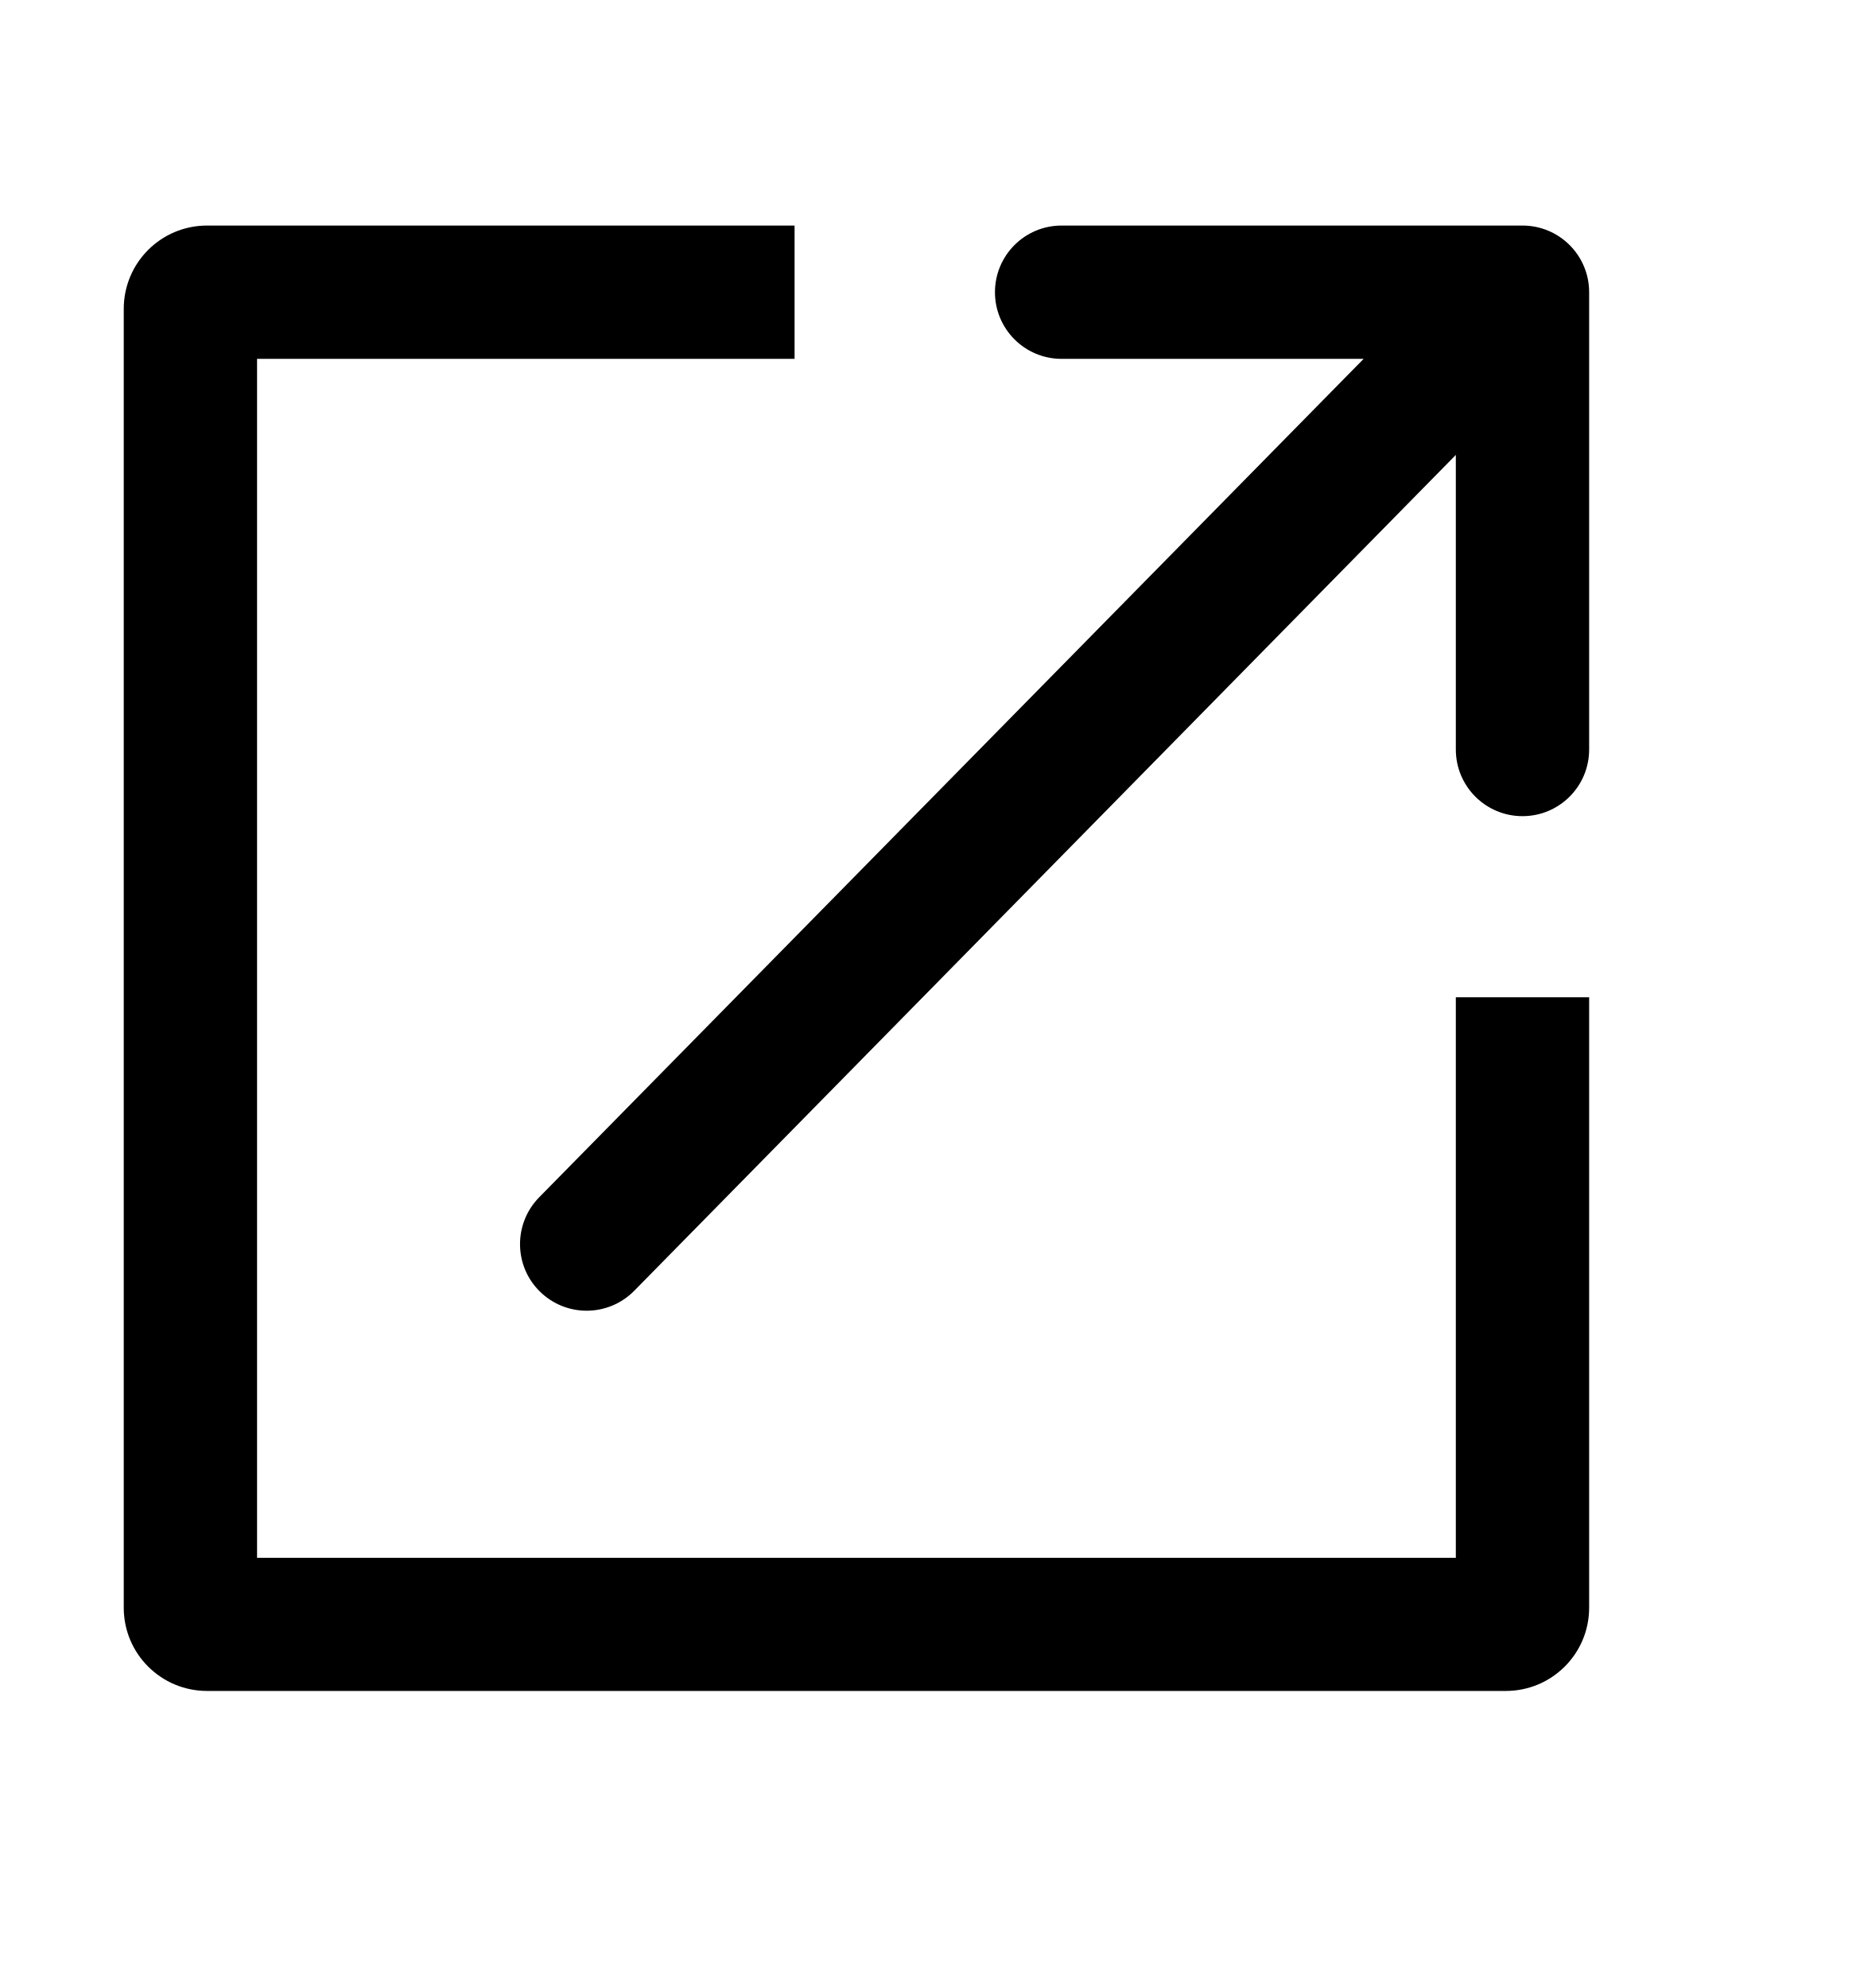
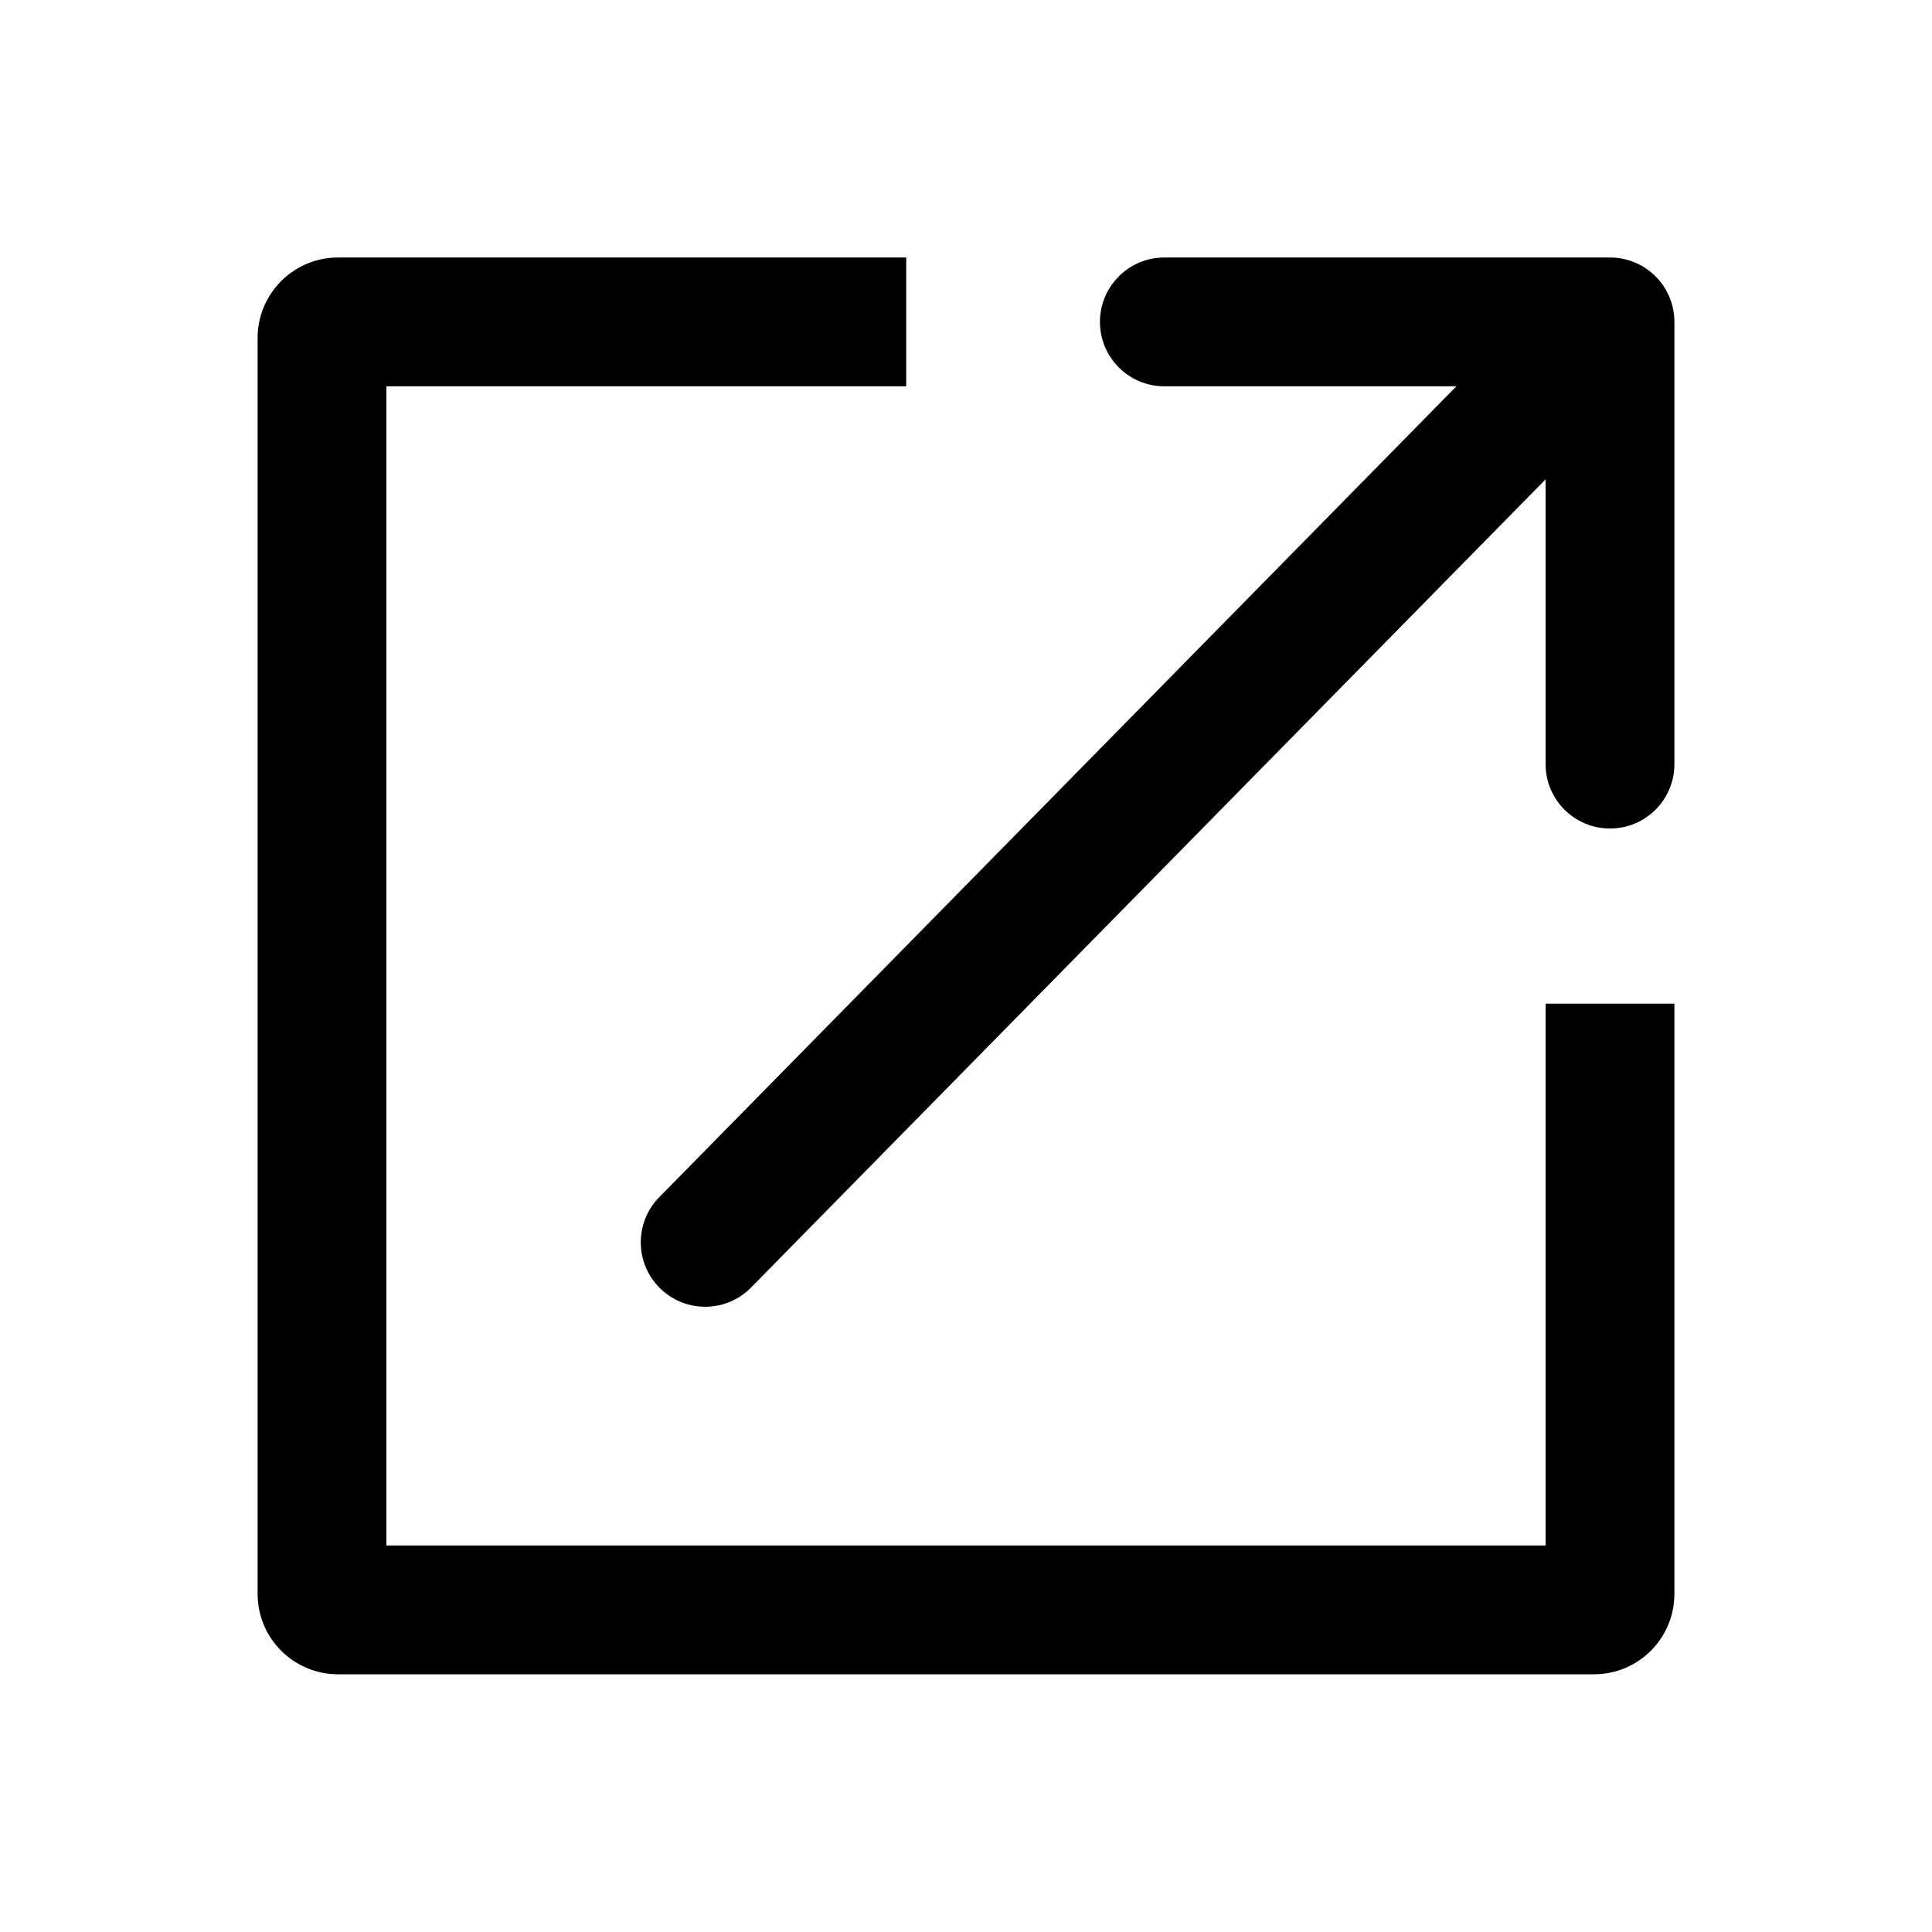
- <svg xmlns="http://www.w3.org/2000/svg" width="14" height="15" viewBox="1 1 13 13">
-   <path fill-rule="evenodd" clip-rule="evenodd" d="M1.867 2.7C1.867 2.377 2.128 2.116 2.451 2.116H6.567V3.05H2.801V11.45H11.2V7.523H12.134V11.8C12.134 12.122 11.873 12.383 11.55 12.383H2.451C2.128 12.383 1.867 12.122 1.867 11.8V2.7ZM7.971 2.583C7.971 2.325 8.18 2.116 8.438 2.116H11.667C11.925 2.116 12.134 2.325 12.134 2.583V5.787C12.134 6.045 11.925 6.254 11.667 6.254C11.409 6.254 11.2 6.045 11.2 5.787V3.723L5.443 9.58C5.262 9.763 4.967 9.766 4.783 9.585C4.599 9.405 4.597 9.109 4.777 8.925L10.554 3.05H8.438C8.18 3.05 7.971 2.841 7.971 2.583Z" fill="currentColor" />
+ <svg xmlns="http://www.w3.org/2000/svg" fill="none" viewBox="0 0 18 18">
+   <path fill="currentColor" fill-rule="evenodd" d="M2.4 3.149C2.4 2.735 2.736 2.399 3.15 2.399H8.443V3.599H3.6V14.399H14.4V9.351H15.6V14.849C15.6 15.264 15.265 15.599 14.85 15.599H3.15C2.736 15.599 2.4 15.264 2.4 14.849V3.149ZM10.248 2.999C10.248 2.668 10.517 2.399 10.848 2.399H15C15.332 2.399 15.6 2.668 15.6 2.999V7.119C15.6 7.451 15.332 7.719 15 7.719C14.669 7.719 14.4 7.451 14.4 7.119V4.466L6.998 11.995C6.766 12.232 6.386 12.235 6.149 12.002C5.913 11.77 5.91 11.39 6.142 11.154L13.569 3.599H10.848C10.517 3.599 10.248 3.331 10.248 2.999Z" clip-rule="evenodd" />
</svg>
